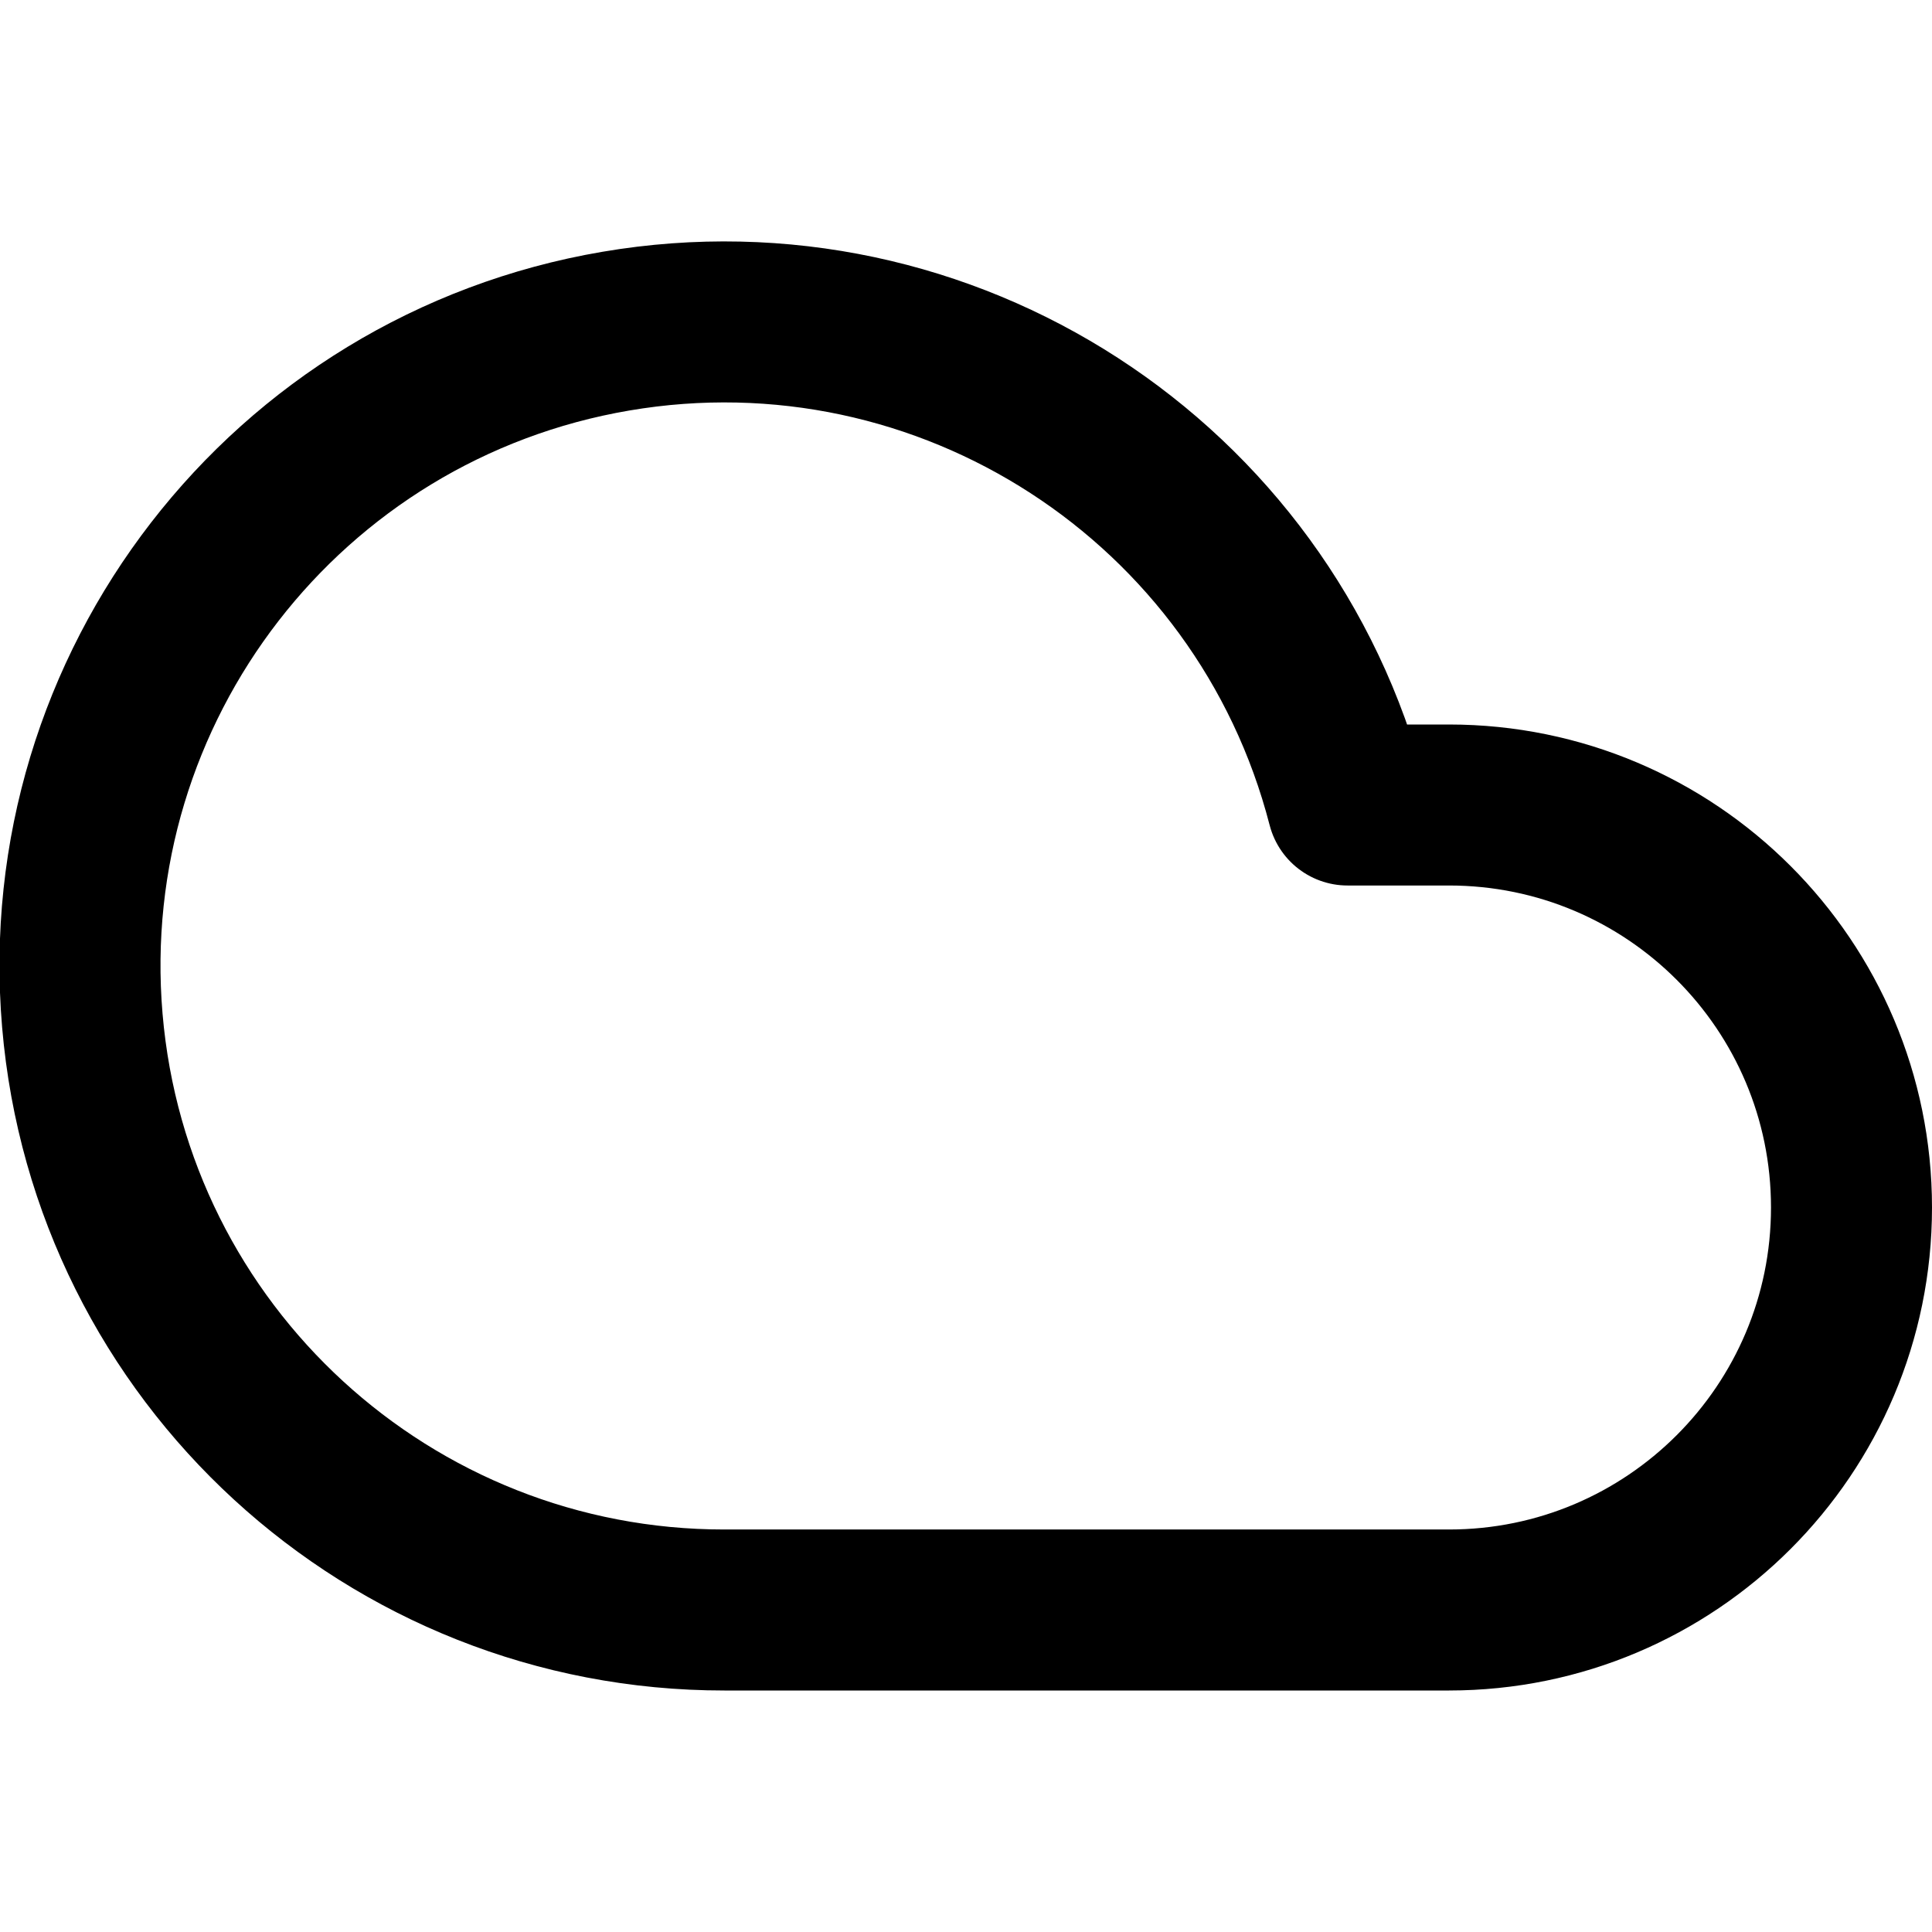
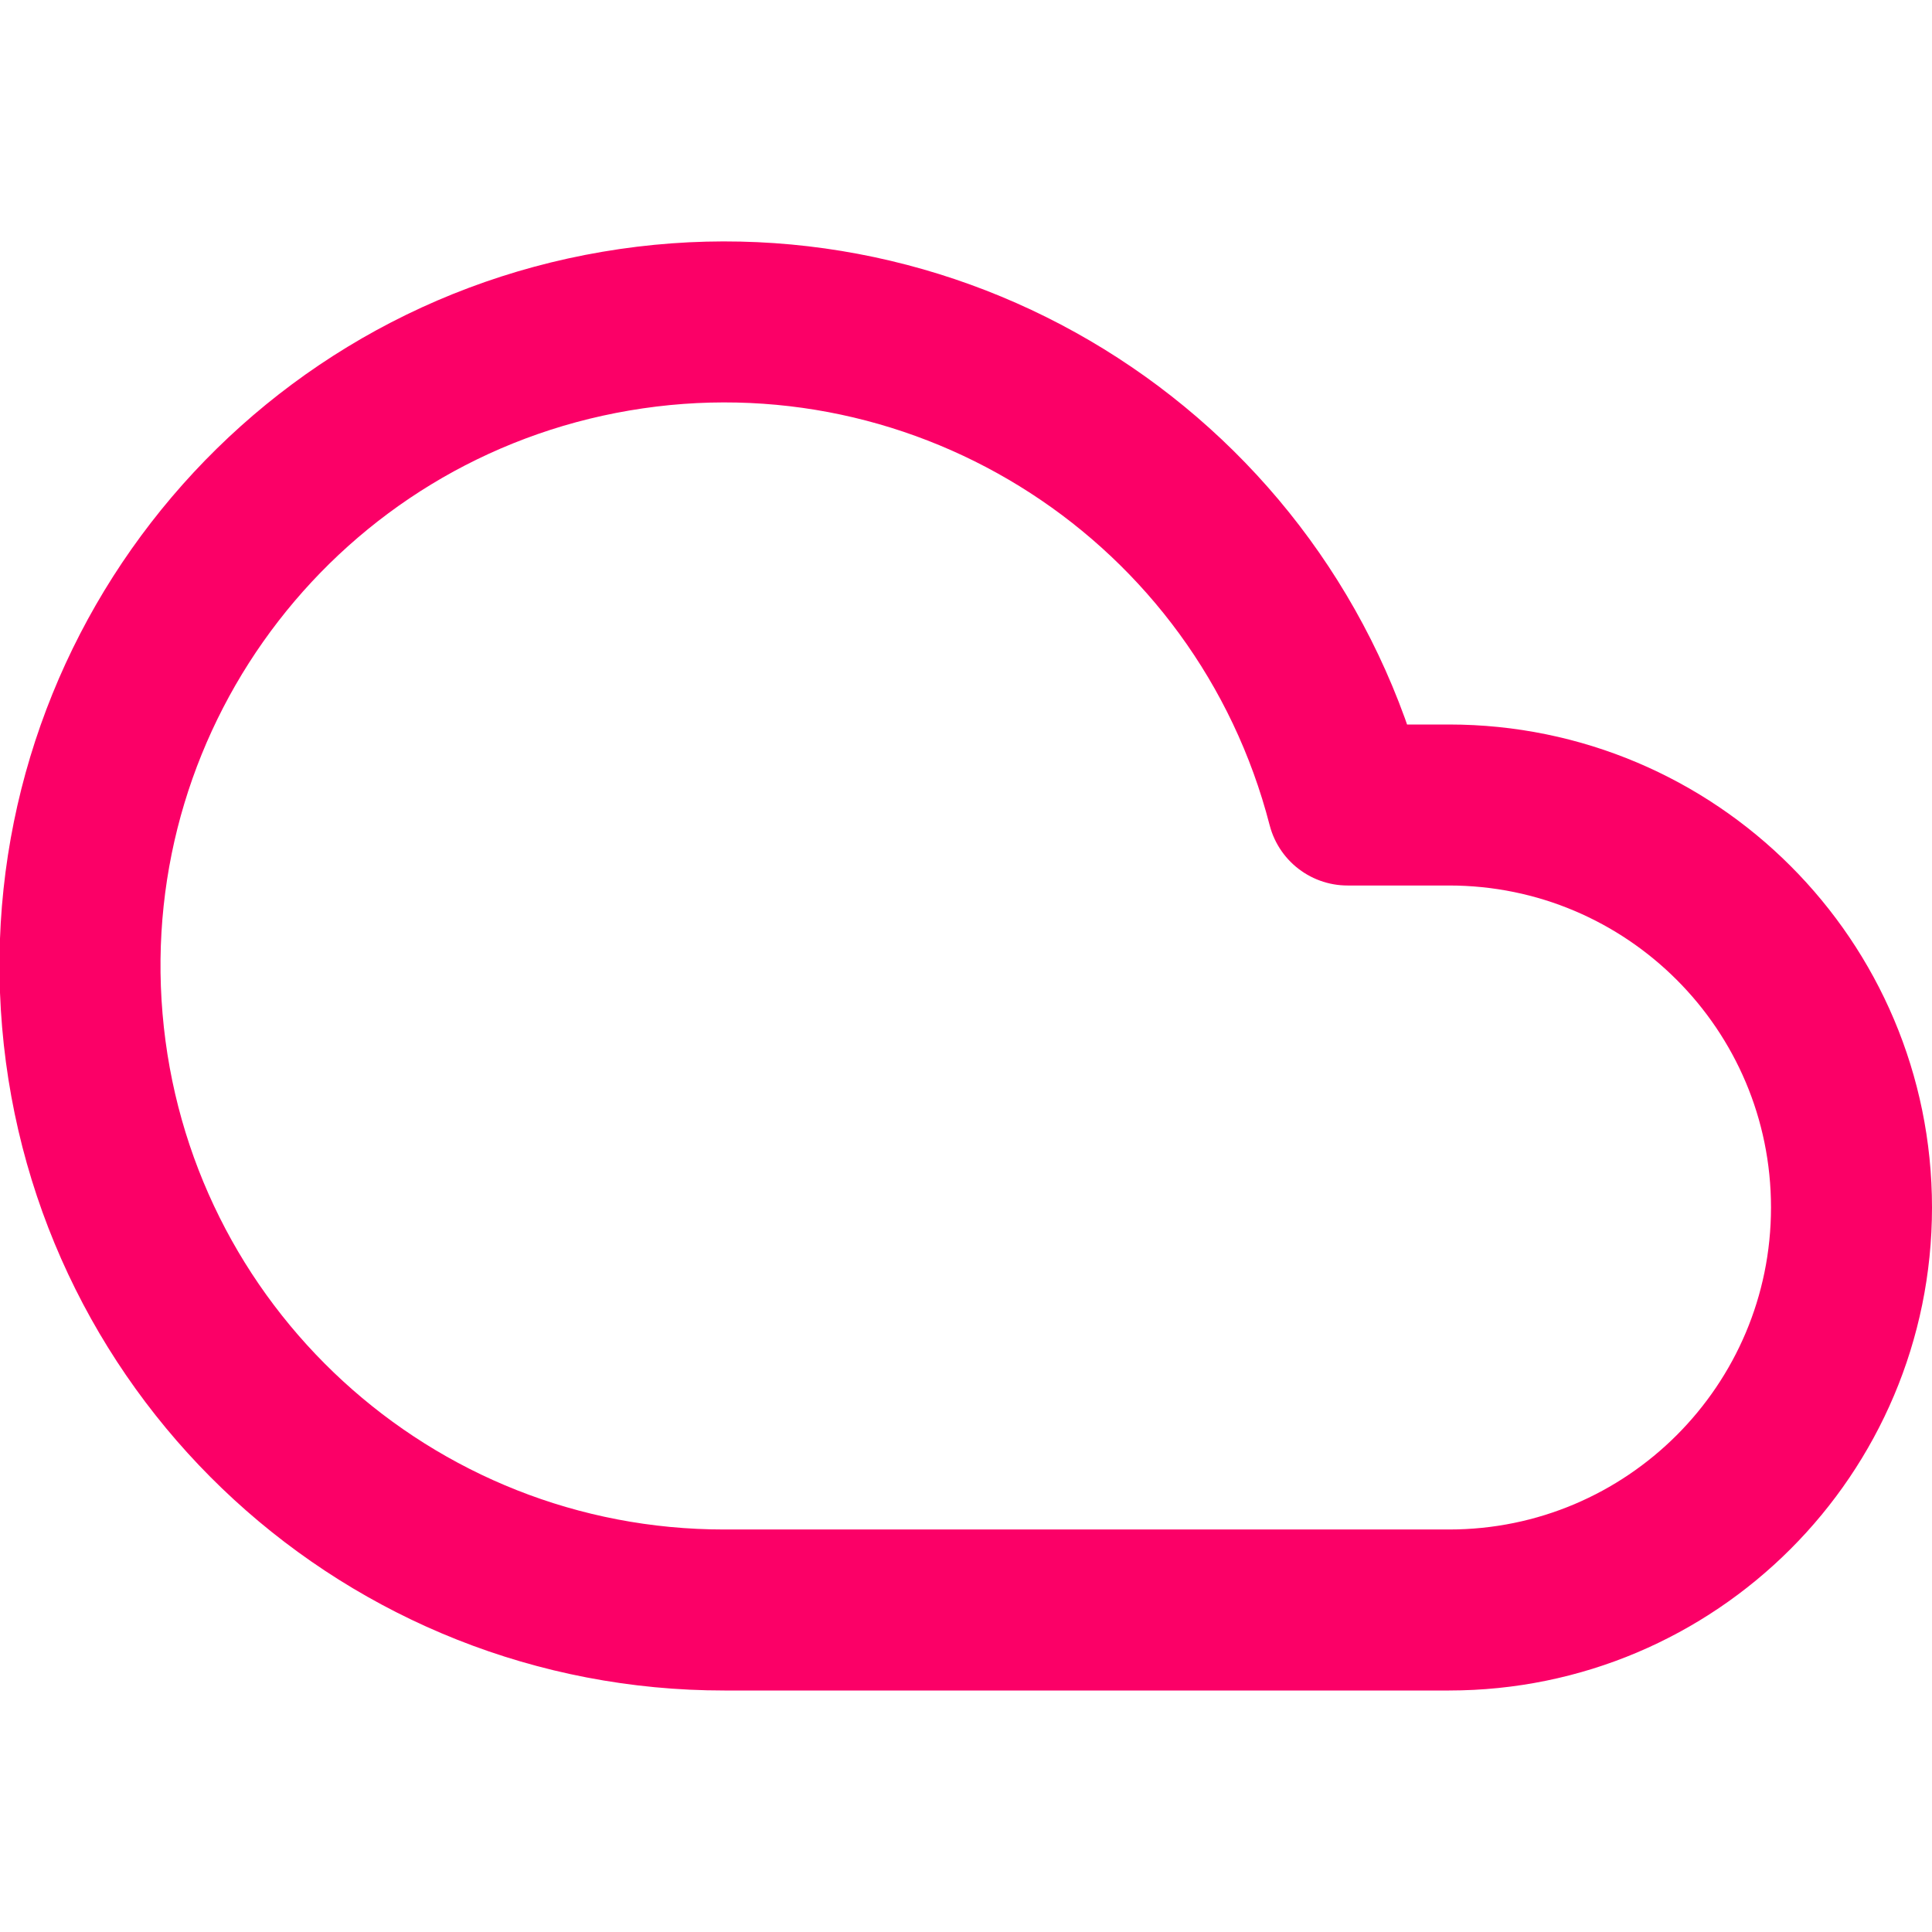
- <svg xmlns="http://www.w3.org/2000/svg" width="24" height="24" viewBox="0 0 24 24" fill="none" stroke="currentColor" stroke-width="2" stroke-linecap="round" stroke-linejoin="round" class="feather feather-cloud">
+ <svg xmlns="http://www.w3.org/2000/svg" width="24" height="24" viewBox="0 0 24 24" fill="none" stroke="#fb0067" stroke-width="2" stroke-linecap="round" stroke-linejoin="round" class="feather feather-cloud">
  <path d="M18 10h-1.26A8 8 0 1 0 9 20h9a5 5 0 0 0 0-10z" />
</svg>
